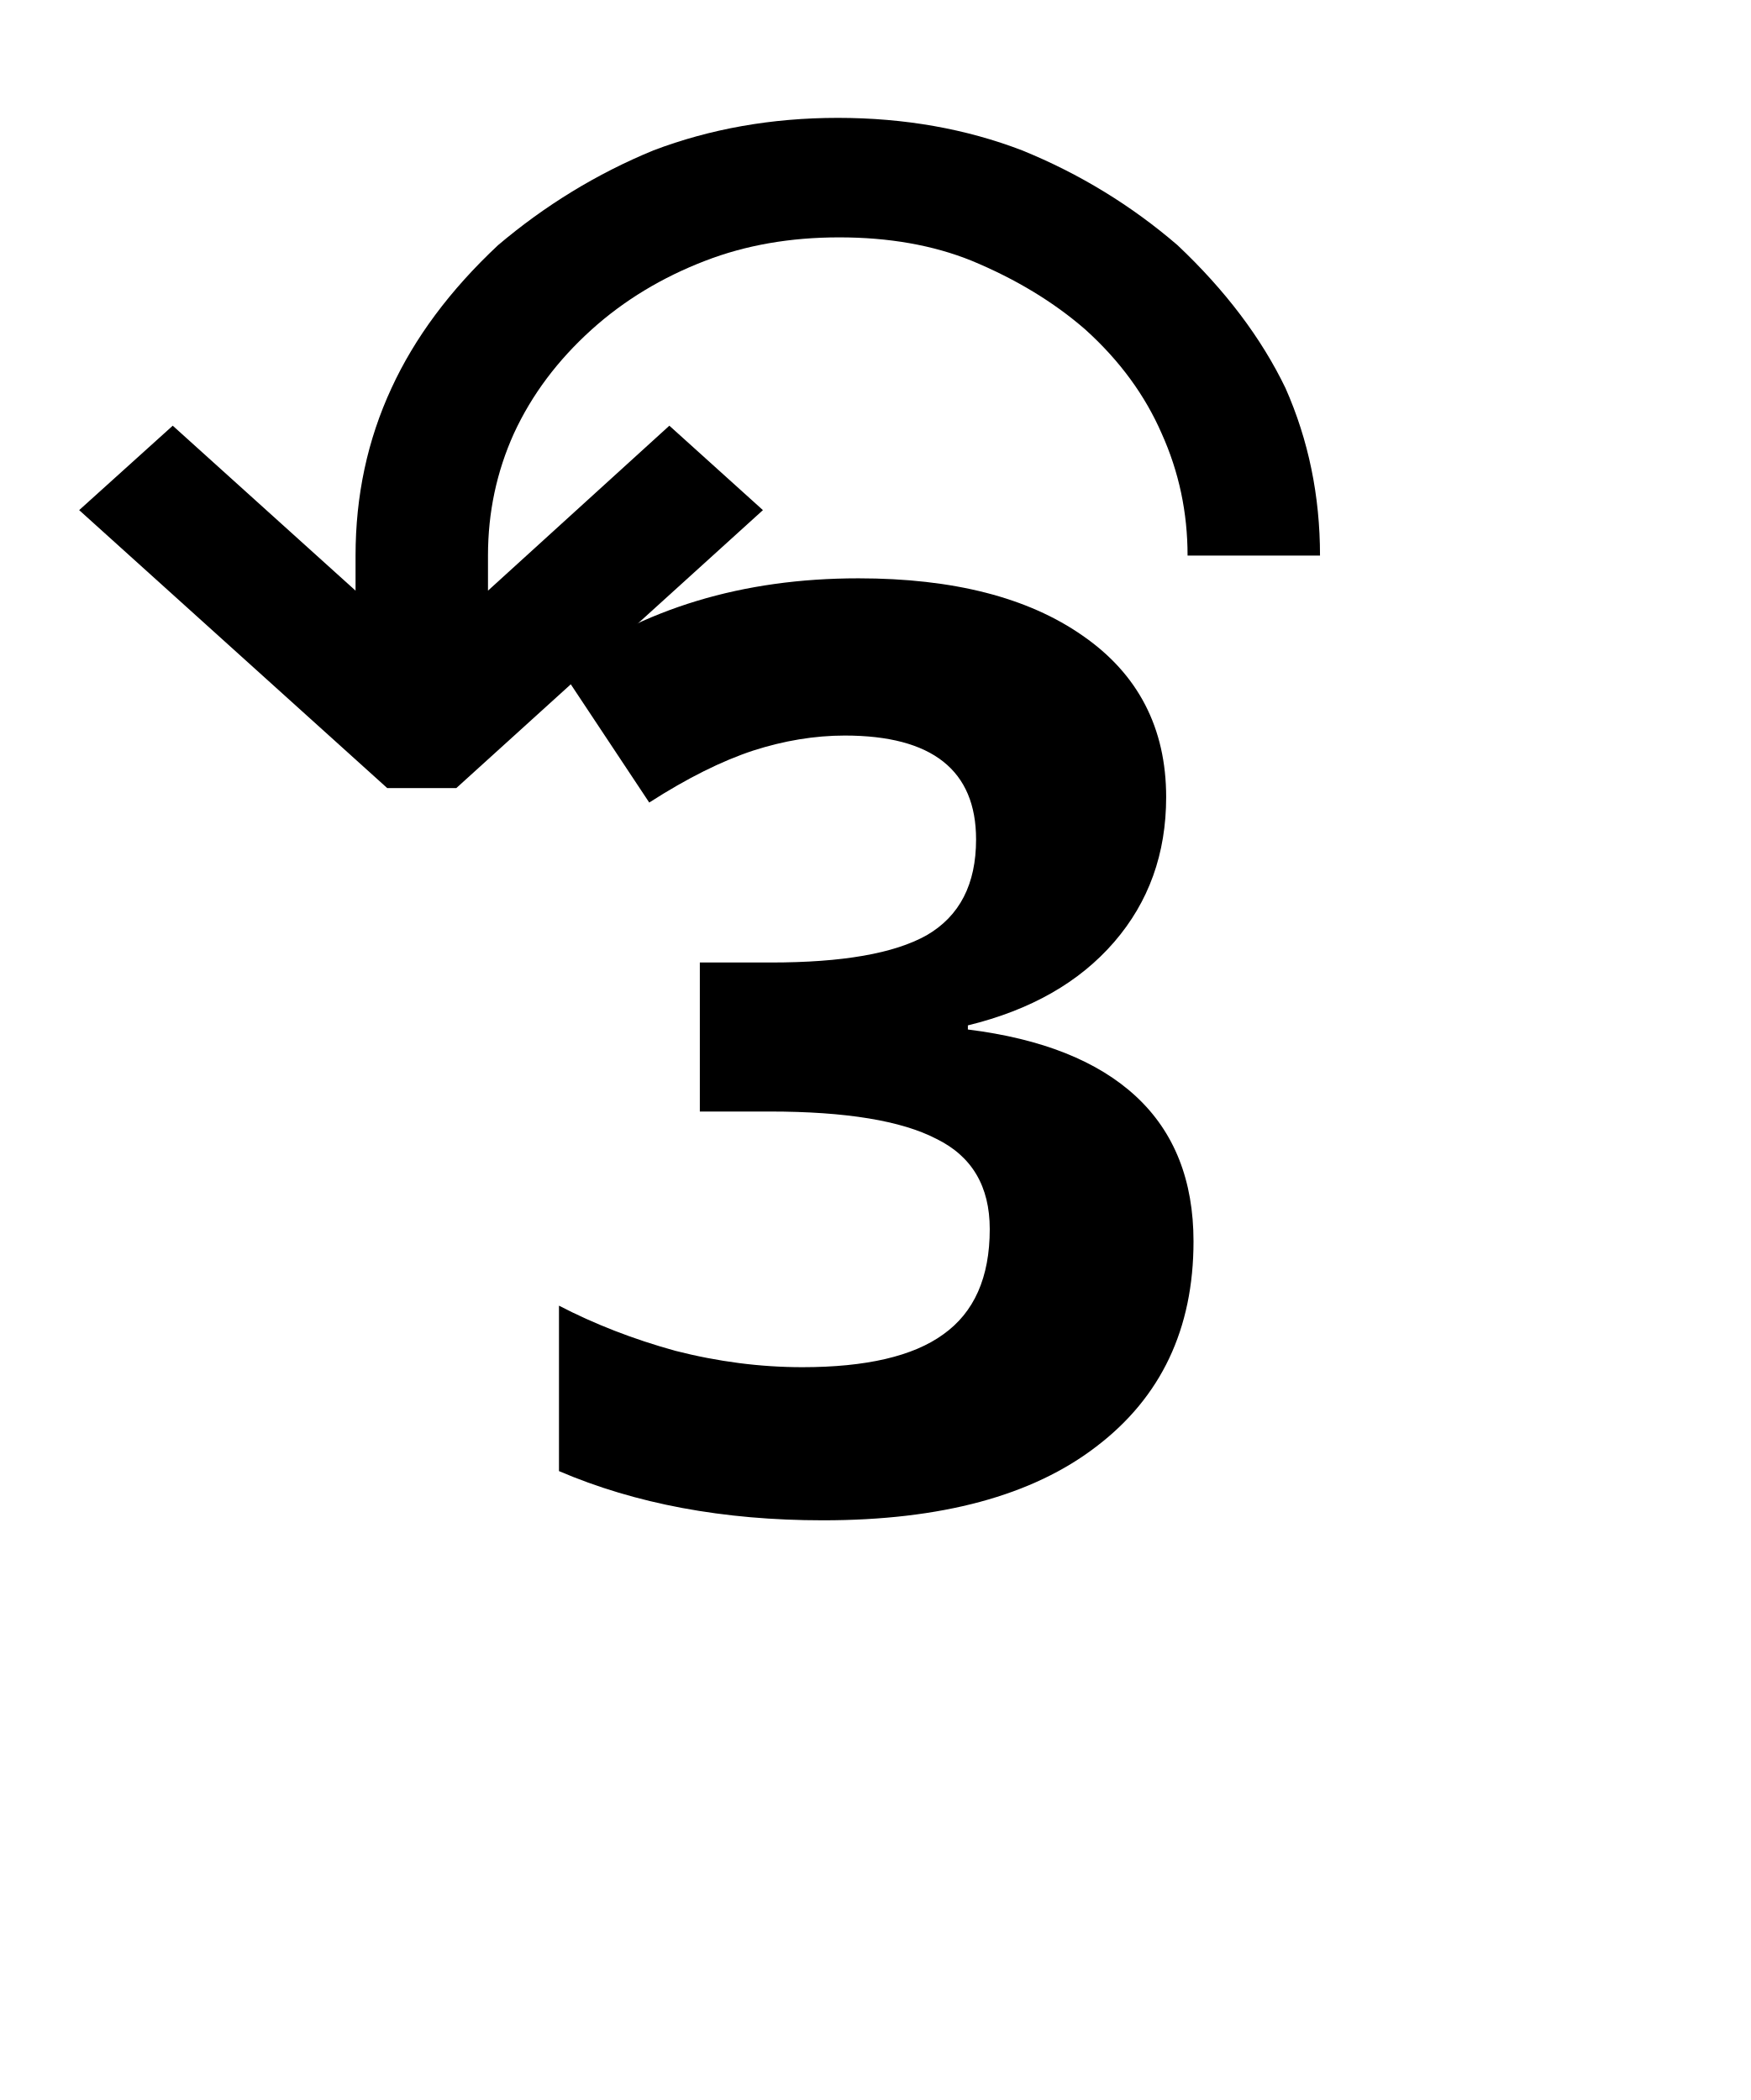
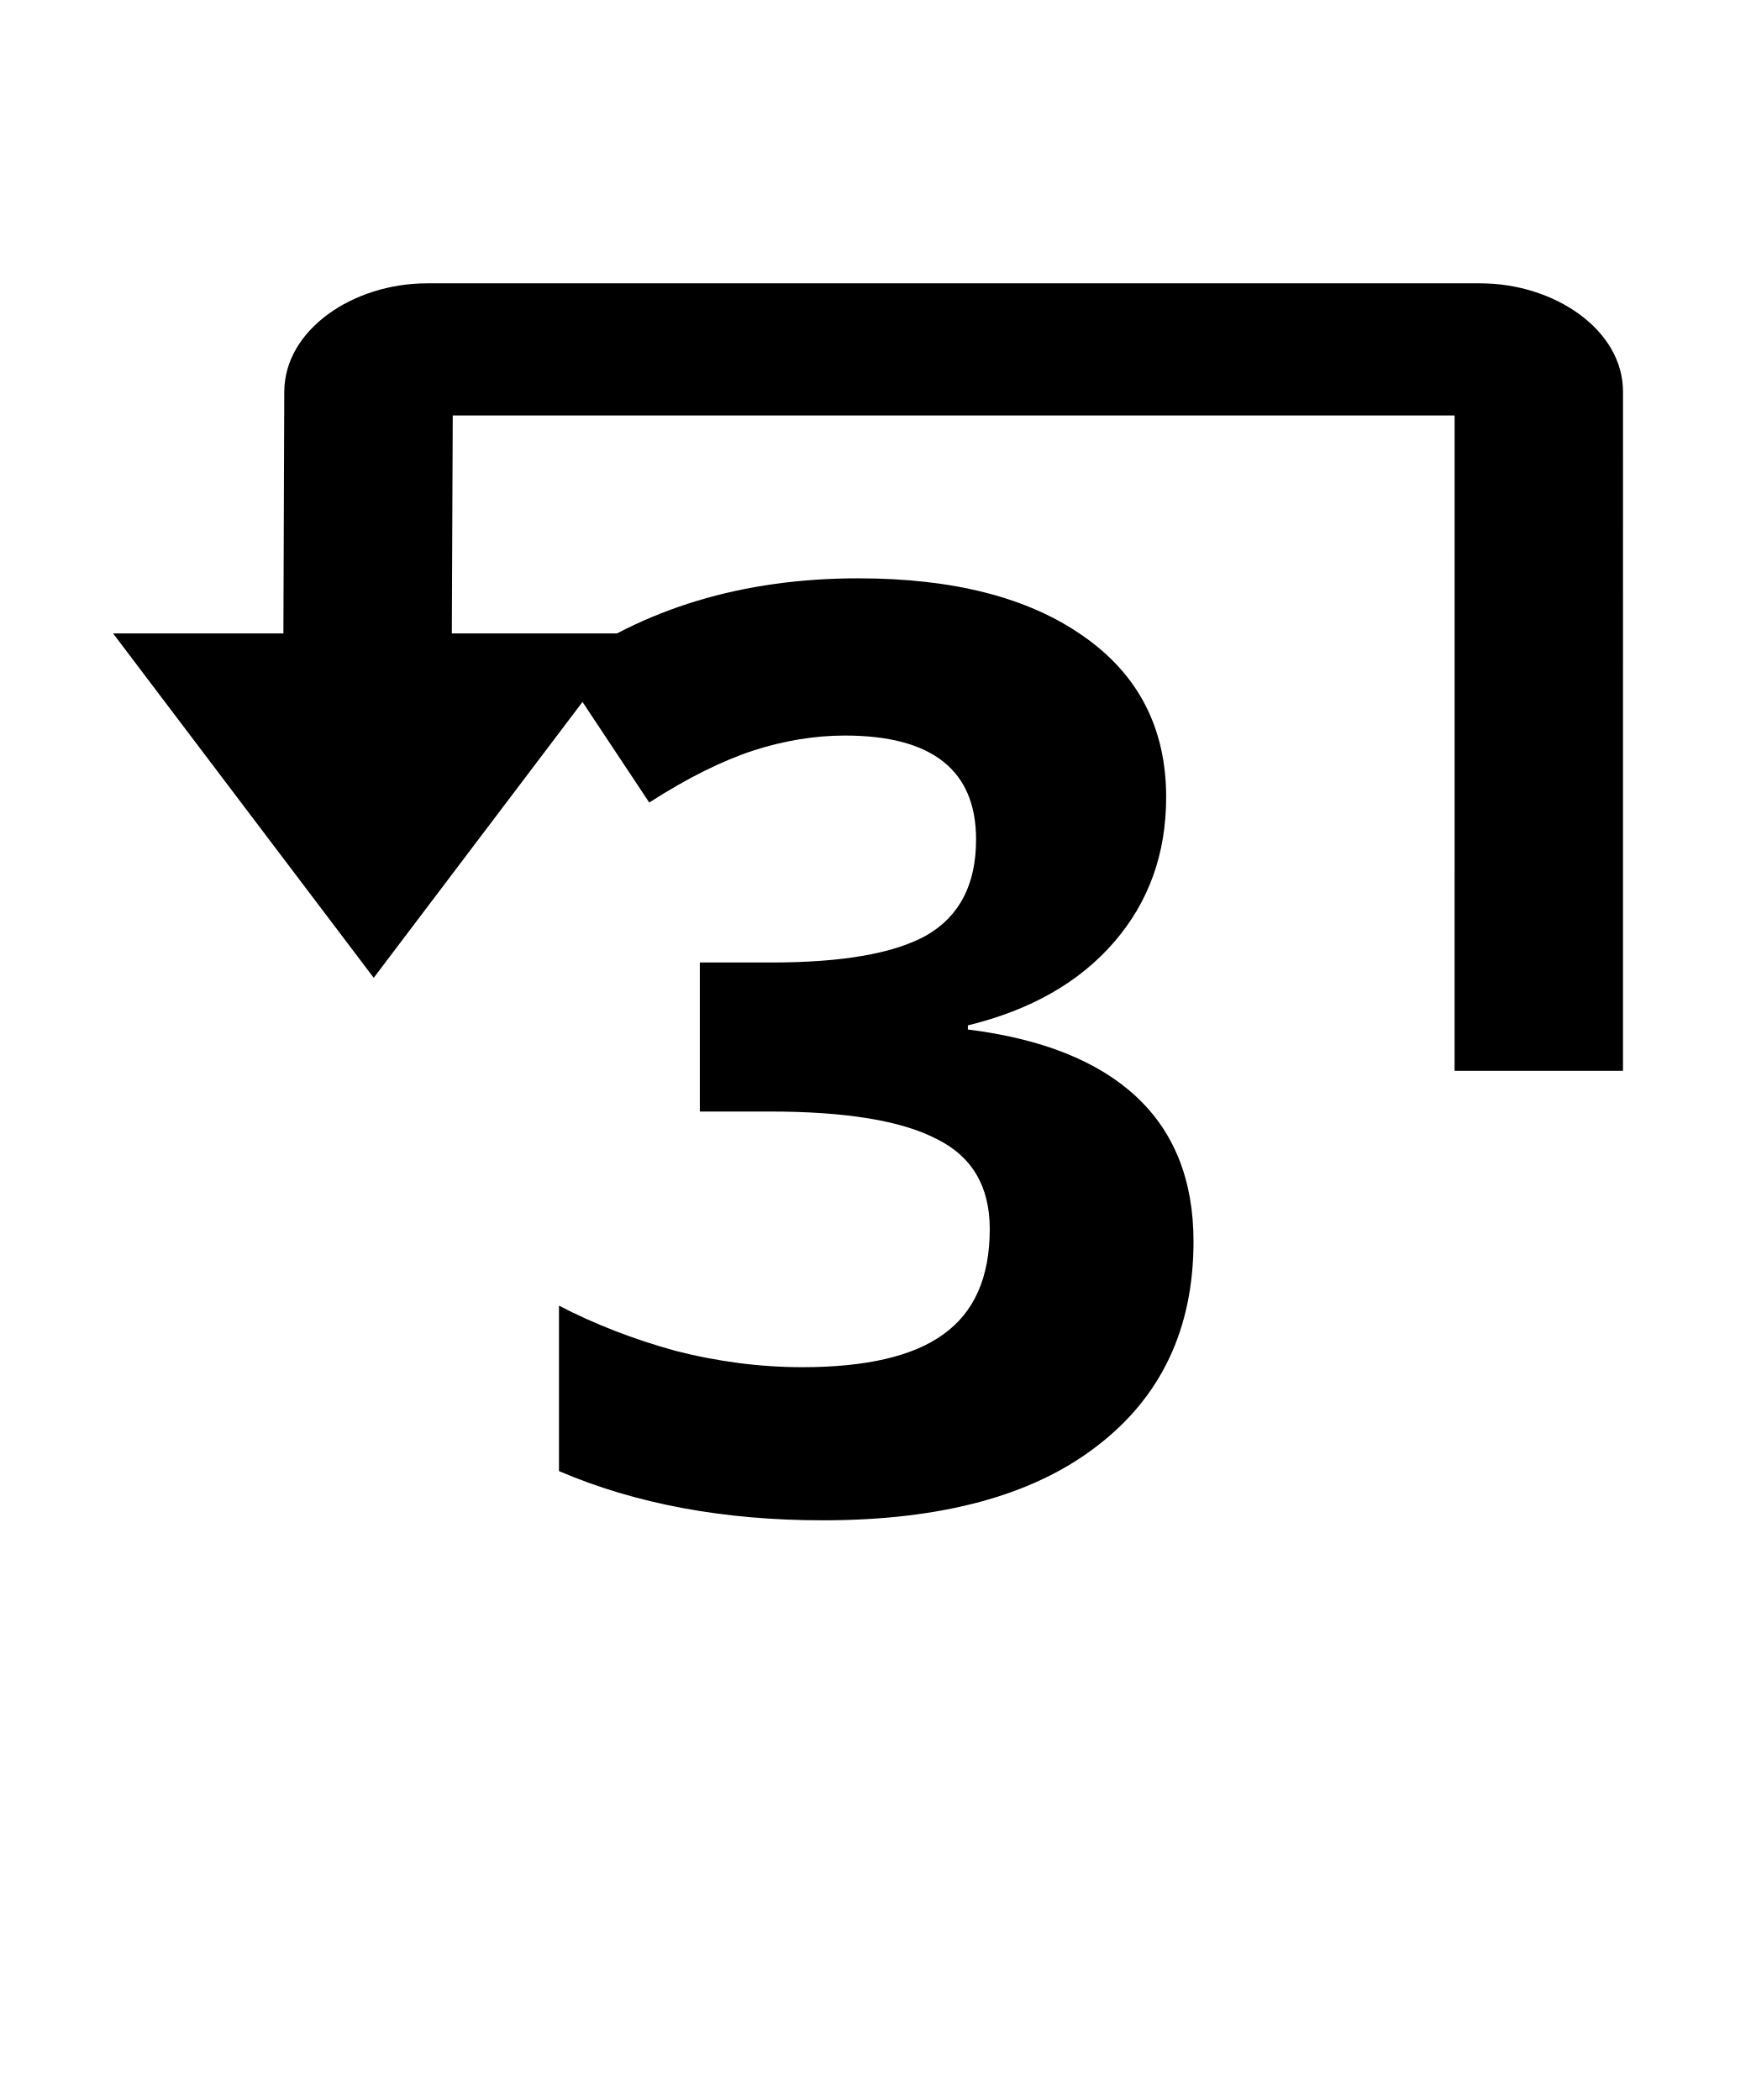
<svg xmlns="http://www.w3.org/2000/svg" id="svg6" version="1.1" height="48" width="40" viewBox="0 0 20 24">
  <defs id="defs10">
    <marker style="overflow:visible" id="marker1312" refX="0.0" refY="0.0" orient="auto">
      <path transform="scale(0.3) translate(-2.3,0)" d="M 8.719,4.034 L -2.207,0.016 L 8.719,-4.002 C 6.973,-1.63 6.983,1.616 8.719,4.034 z " style="fill-rule:evenodd;stroke-width:0.625;stroke-linejoin:round;stroke:#000000;stroke-opacity:1;fill:#000000;fill-opacity:1" id="path1310" />
    </marker>
    <marker style="overflow:visible" id="Arrow2Sstart" refX="0.0" refY="0.0" orient="auto">
      <path transform="scale(0.3) translate(-2.3,0)" d="M 8.719,4.034 L -2.207,0.016 L 8.719,-4.002 C 6.973,-1.63 6.983,1.616 8.719,4.034 z " style="fill-rule:evenodd;stroke-width:0.625;stroke-linejoin:round;stroke:#000000;stroke-opacity:1;fill:#000000;fill-opacity:1" id="path886" />
    </marker>
    <marker style="overflow:visible" id="Arrow1Sstart" refX="0.0" refY="0.0" orient="auto">
      <path transform="scale(0.2) translate(6,0)" style="fill-rule:evenodd;stroke:#000000;stroke-width:1pt;stroke-opacity:1;fill:#000000;fill-opacity:1" d="M 0.0,0.0 L 5.0,-5.0 L -12.5,0.0 L 5.0,5.0 L 0.0,0.0 z " id="path868" />
    </marker>
    <marker style="overflow:visible" id="Arrow2Lstart" refX="0.0" refY="0.0" orient="auto">
      <path transform="scale(1.1) translate(1,0)" d="M 8.719,4.034 L -2.207,0.016 L 8.719,-4.002 C 6.973,-1.63 6.983,1.616 8.719,4.034 z " style="fill-rule:evenodd;stroke-width:0.625;stroke-linejoin:round;stroke:#000000;stroke-opacity:1;fill:#000000;fill-opacity:1" id="path874" />
    </marker>
  </defs>
-   <text xml:space="preserve" style="font-style:normal;font-weight:normal;font-size:40px;line-height:1.25;font-family:sans-serif;letter-spacing:0px;word-spacing:0px;fill:#000000;fill-opacity:1;stroke:none" x="5.826" y="17.235" id="text1">
-     <tspan id="tspan1" x="5.826" y="17.235" style="font-style:normal;font-variant:normal;font-weight:bold;font-stretch:normal;font-size:14.667px;font-family:'Open Sans';-inkscape-font-specification:'Open Sans Bold';fill:#000000;fill-opacity:1">3</tspan>
+   <text xml:space="preserve" style="font-style:normal;font-weight:normal;font-size:40px;line-height:1.25;font-family:sans-serif;letter-spacing:0px;word-spacing:0px;fill:#000000;fill-opacity:1;stroke:none" x="5.826" y="17.235" id="text836-5">
+     <tspan id="tspan834-8" x="5.826" y="17.235" style="font-style:normal;font-variant:normal;font-weight:bold;font-stretch:normal;font-size:14.667px;font-family:'Open Sans';-inkscape-font-specification:'Open Sans Bold';fill:#000000;fill-opacity:1">3</tspan>
  </text>
-   <text xml:space="preserve" style="font-style:normal;font-weight:normal;font-size:17.333px;line-height:1.25;font-family:sans-serif;letter-spacing:0px;word-spacing:0px;fill:#000000;fill-opacity:1;stroke:none;stroke-width:1.697" x="0.483" y="12.997" id="text836-5" transform="scale(1.052615,0.9500151)">
-     <tspan id="tspan834-8" x="0.483" y="12.997" style="font-style:normal;font-variant:normal;font-weight:normal;font-stretch:normal;font-size:17.333px;font-family:'Droid Sans';-inkscape-font-specification:'Droid Sans';fill:#000000;fill-opacity:1;stroke-width:1.697">↶</tspan>
-   </text>
+   <g id="g1717">
+     <path d="m 3.236,7.805 h 1.924 l 0.013,-3.057 H 16.62 l -3.67e-4,7.49 h 1.924 l 3.67e-4,-7.762 c 3.4e-5,-0.708 -0.785,-1.238 -1.631,-1.238 H 4.879 c -0.846,0 -1.628,0.531 -1.631,1.238 z" color="#000000" color-rendering="auto" dominant-baseline="auto" image-rendering="auto" shape-rendering="auto" solid-color="#000000" stop-color="#000000" style="font-variant-ligatures:normal;font-variant-position:normal;font-variant-caps:normal;font-variant-numeric:normal;font-variant-alternates:normal;font-variant-east-asian:normal;font-feature-settings:normal;font-variation-settings:normal;text-indent:0;text-decoration-line:none;text-decoration-style:solid;text-decoration-color:#000000;text-transform:none;text-orientation:mixed;white-space:normal;shape-padding:0;shape-margin:0;inline-size:0;isolation:auto;mix-blend-mode:normal;stroke-width:1.129;stroke-miterlimit:4;stroke-dasharray:none" id="path2" />
+     <path d="M 4.27,11.175 1.292,7.239 h 5.956 z" id="path4" style="stroke-width:0.723" />
+   </g>
</svg>
